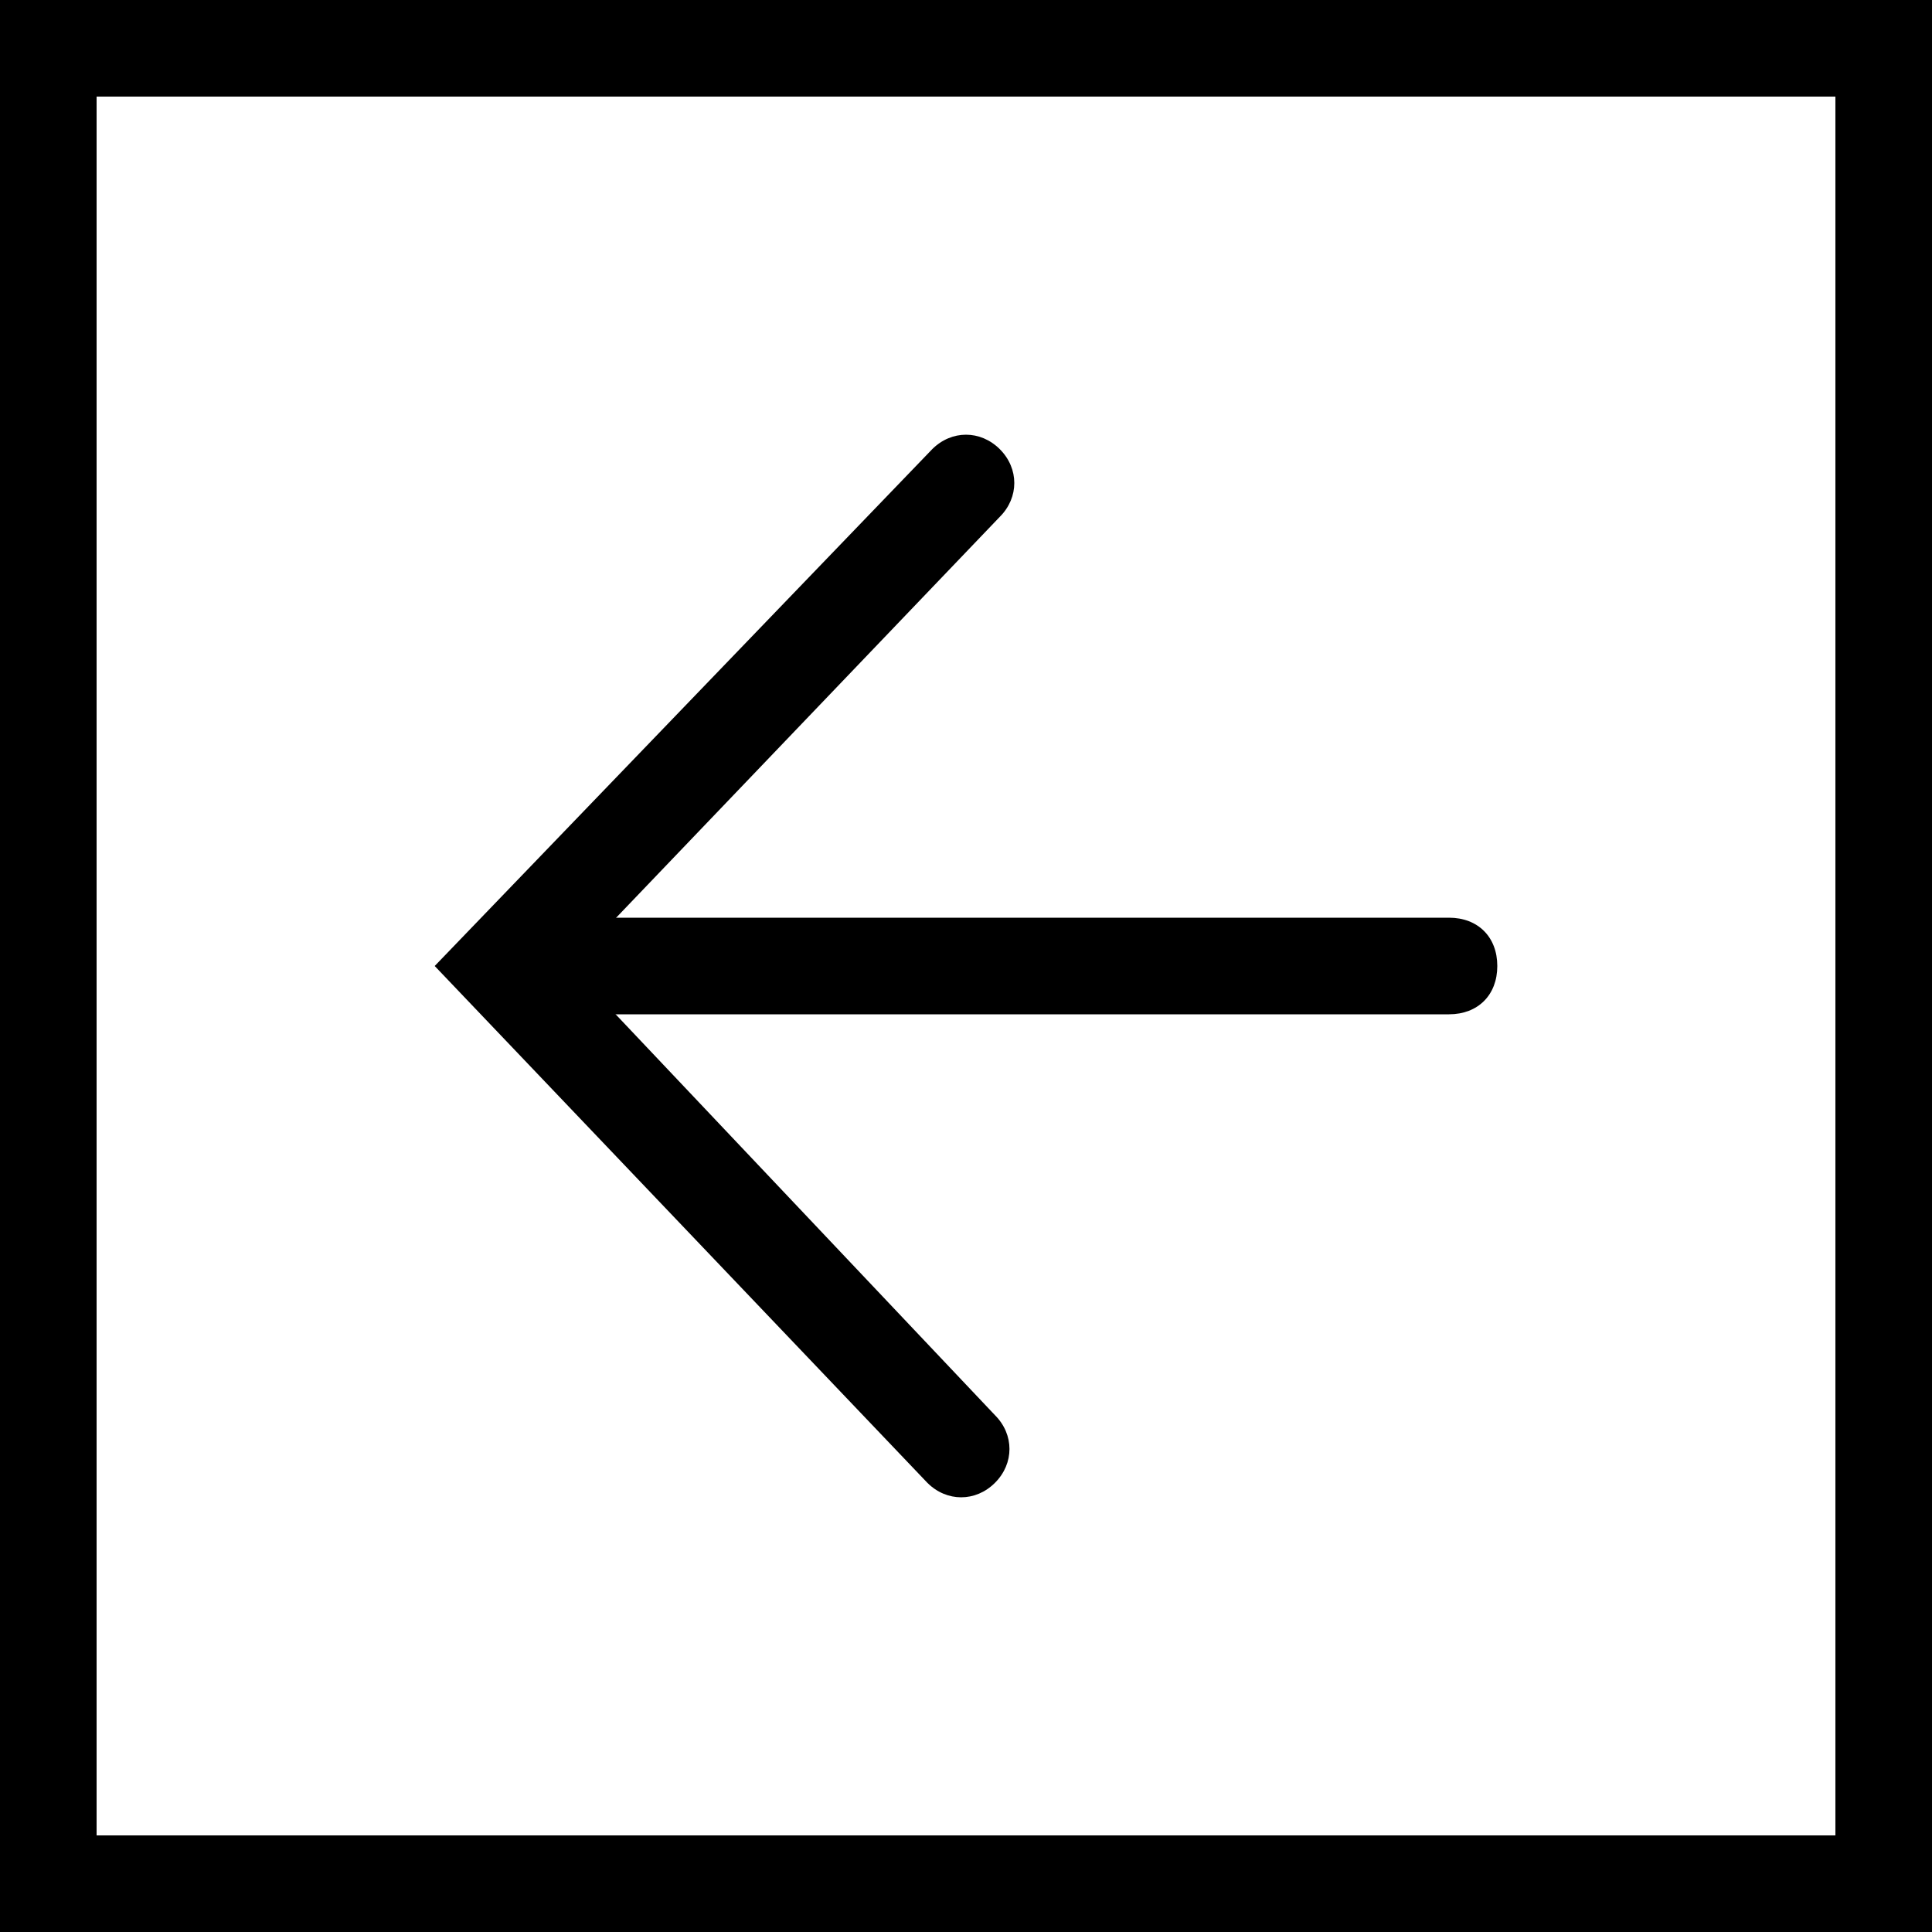
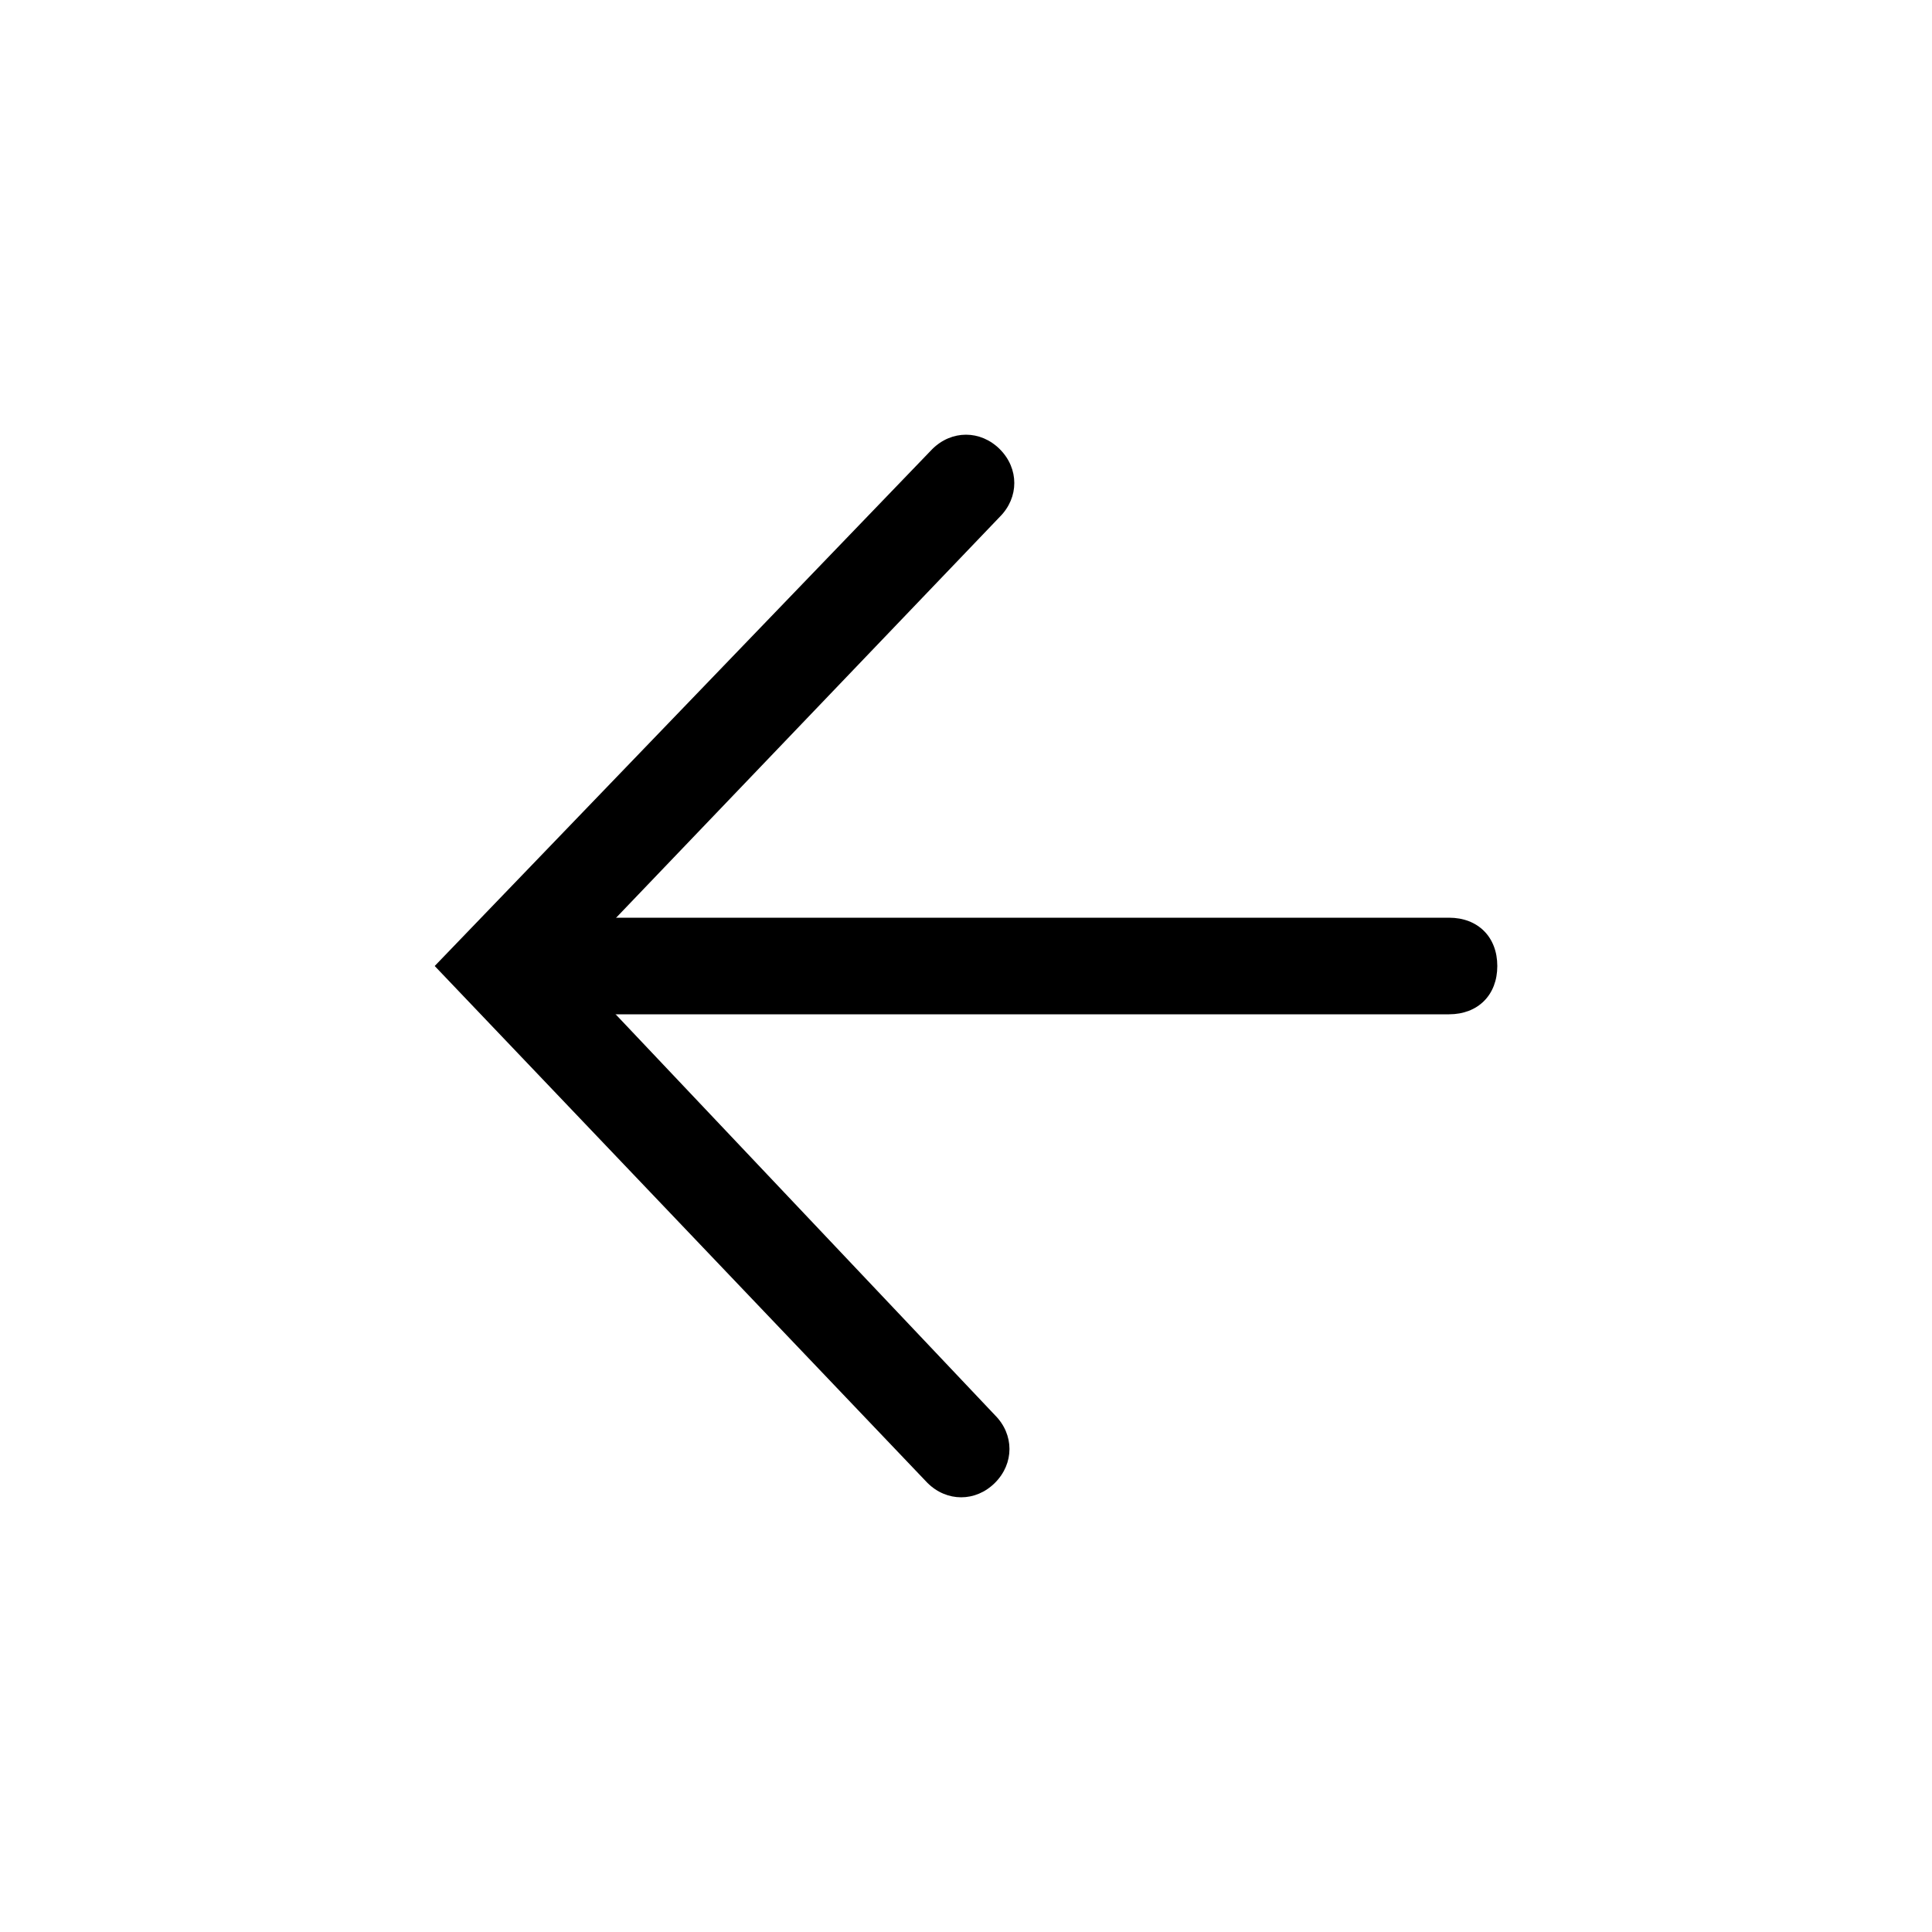
<svg xmlns="http://www.w3.org/2000/svg" version="1.1" x="0px" y="0px" width="40px" height="40px" viewBox="0 0 40 40" style="overflow:visible;enable-background:new 0 0 40 40;" xml:space="preserve">
  <path d="M9,20l10.2,10.7c0.4,0.4,1,0.4,1.4,0s0.4-1,0-1.4L11.8,20l8.9-9.3c0.4-0.4,0.4-1,0-1.4c-0.4-0.4-1-0.4-1.4,0L9,20z" />
  <path d="M10.4,21H30c0.6,0,1-0.4,1-1s-0.4-1-1-1H10.4V21z" />
-   <path d="M2,2v36h36V2H2 M0,0h40v40H0V0L0,0z" />
</svg>
